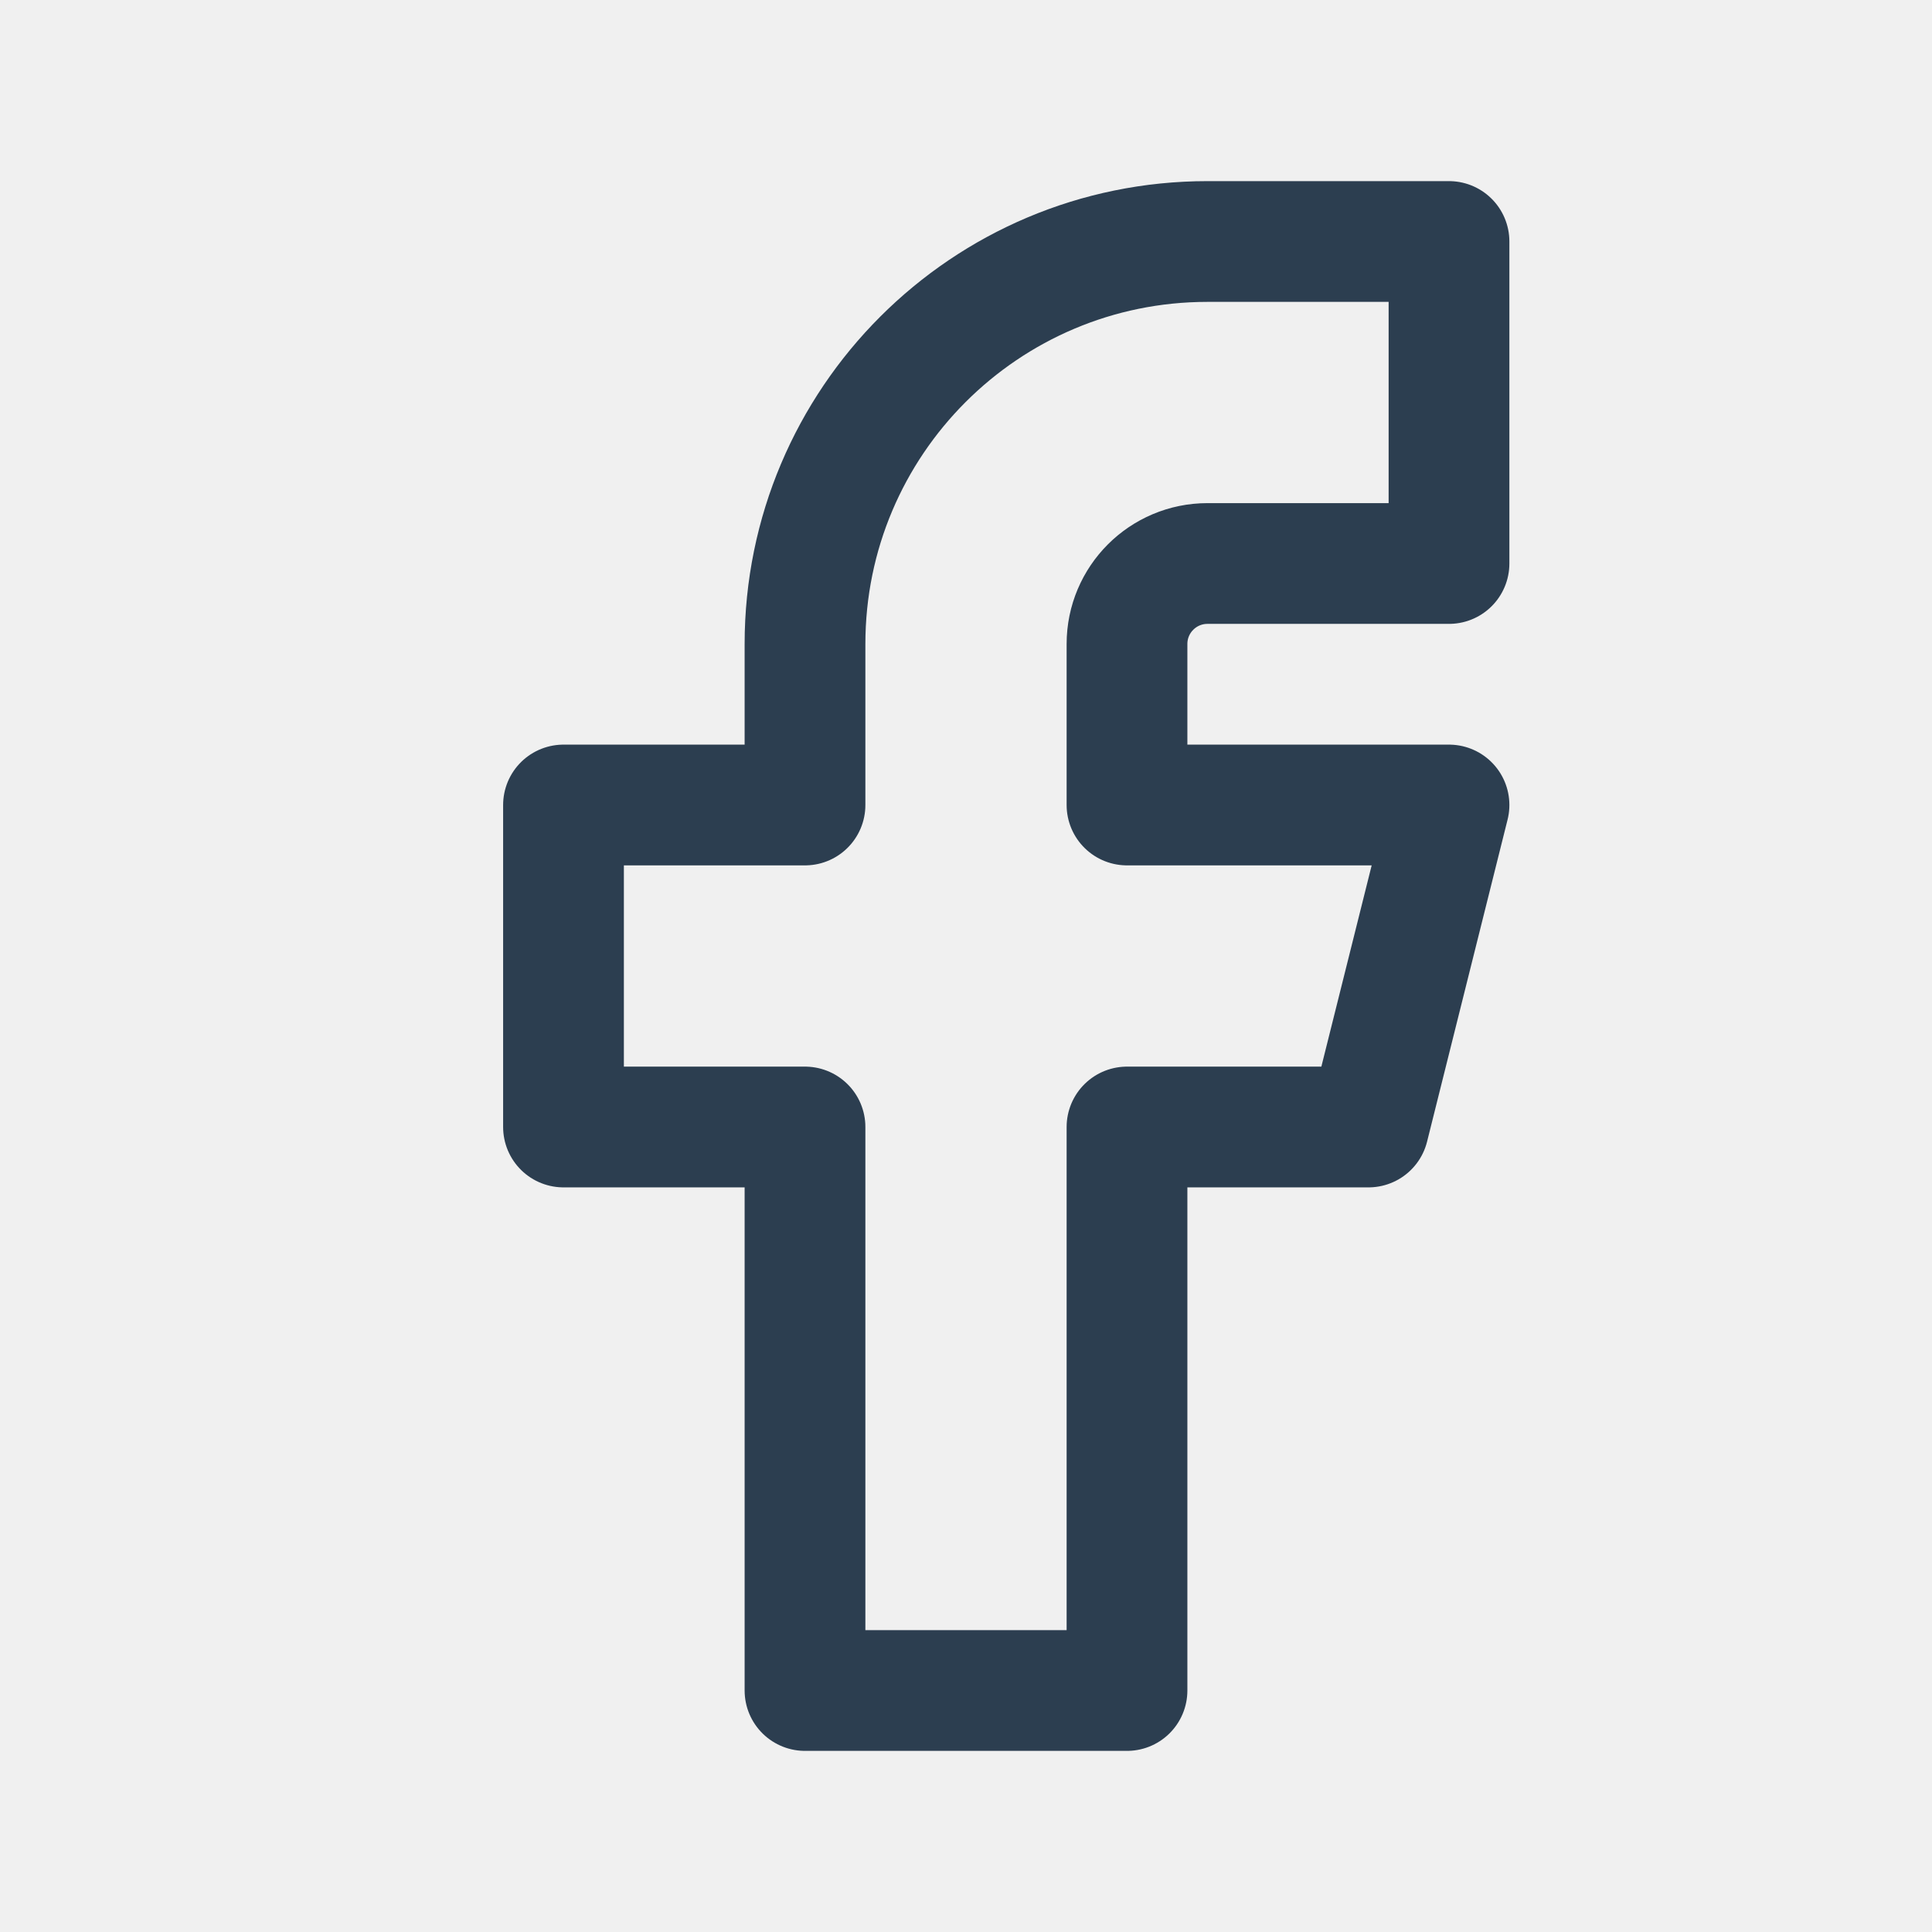
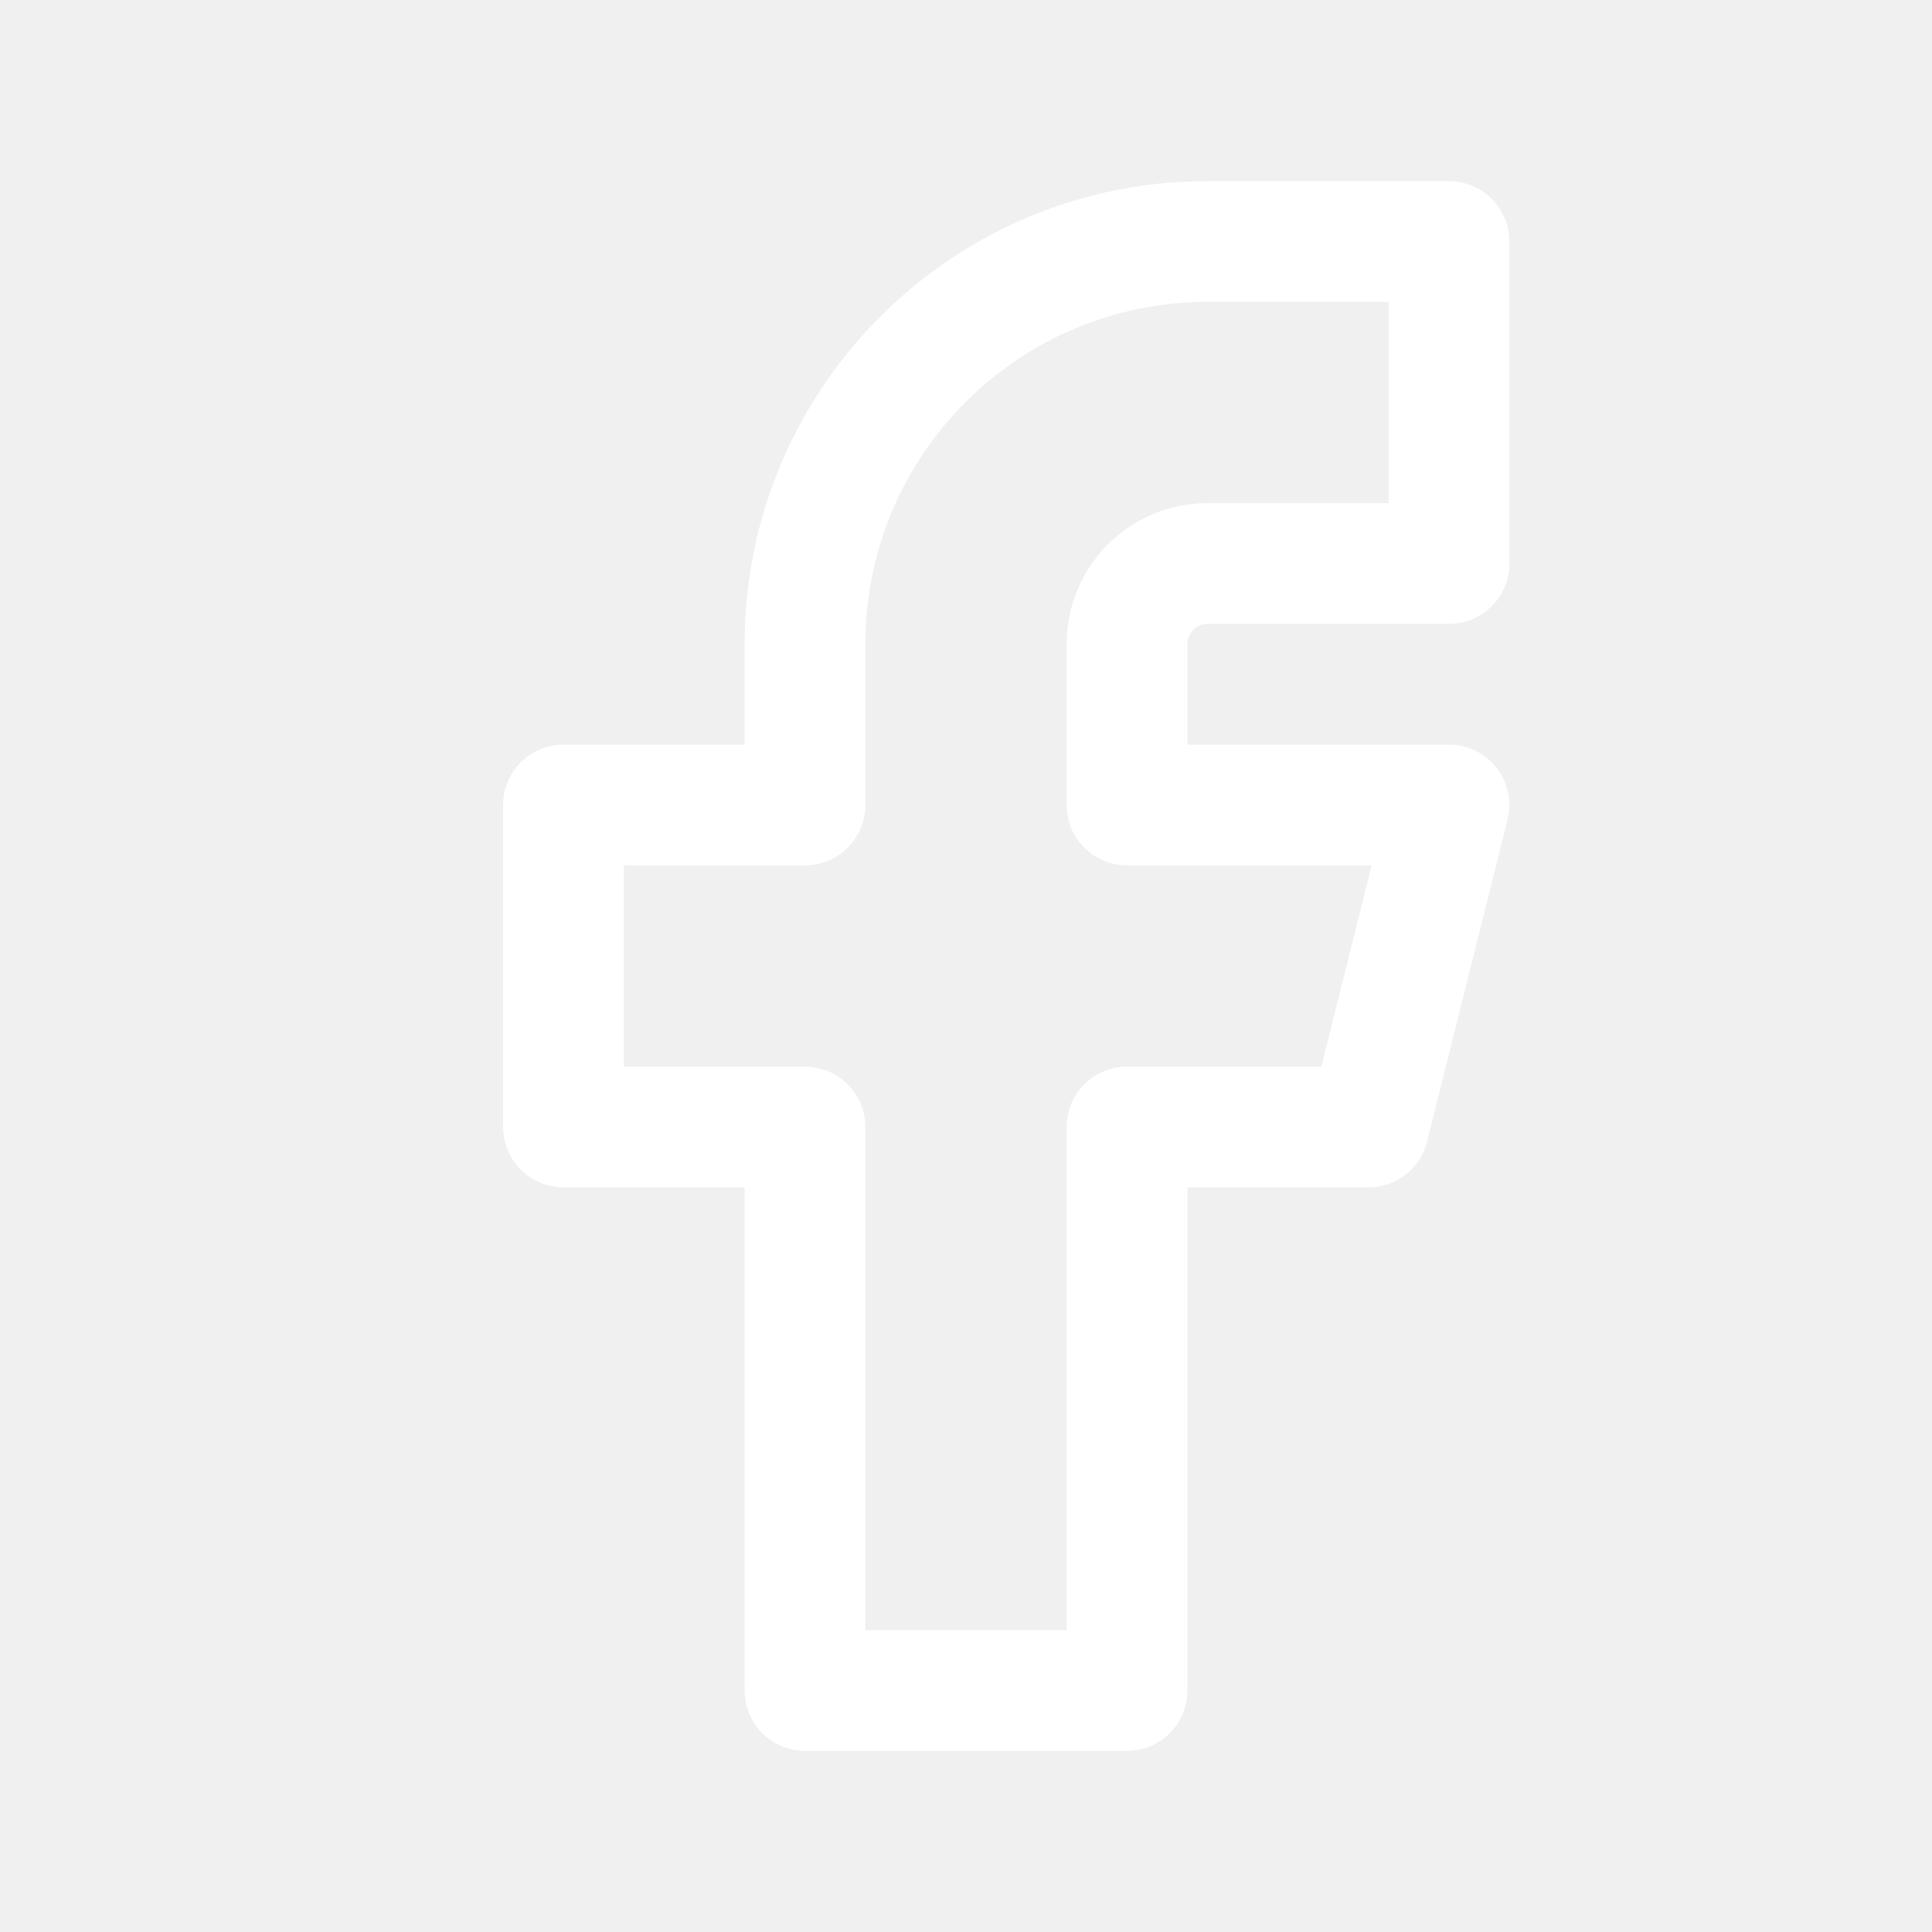
- <svg xmlns="http://www.w3.org/2000/svg" class="icon icon-tabler icon-tabler-brand-facebook" width="44" height="44" viewBox="0 0 24 24" stroke-width="1.5" stroke="#2c3e50" fill="none" stroke-linecap="round" stroke-linejoin="round">
+ <svg xmlns="http://www.w3.org/2000/svg" class="icon icon-tabler icon-tabler-brand-facebook" viewBox="0 0 24 24" stroke-width="1.5" stroke="#ffffff" fill="none" stroke-linecap="round" stroke-linejoin="round">
  <path stroke="none" d="M0 0h24v24H0z" fill="none" />
  <path d="M7 10v4h3v7h4v-7h3l1 -4h-4v-2a1 1 0 0 1 1 -1h3v-4h-3a5 5 0 0 0 -5 5v2h-3" />
</svg>
